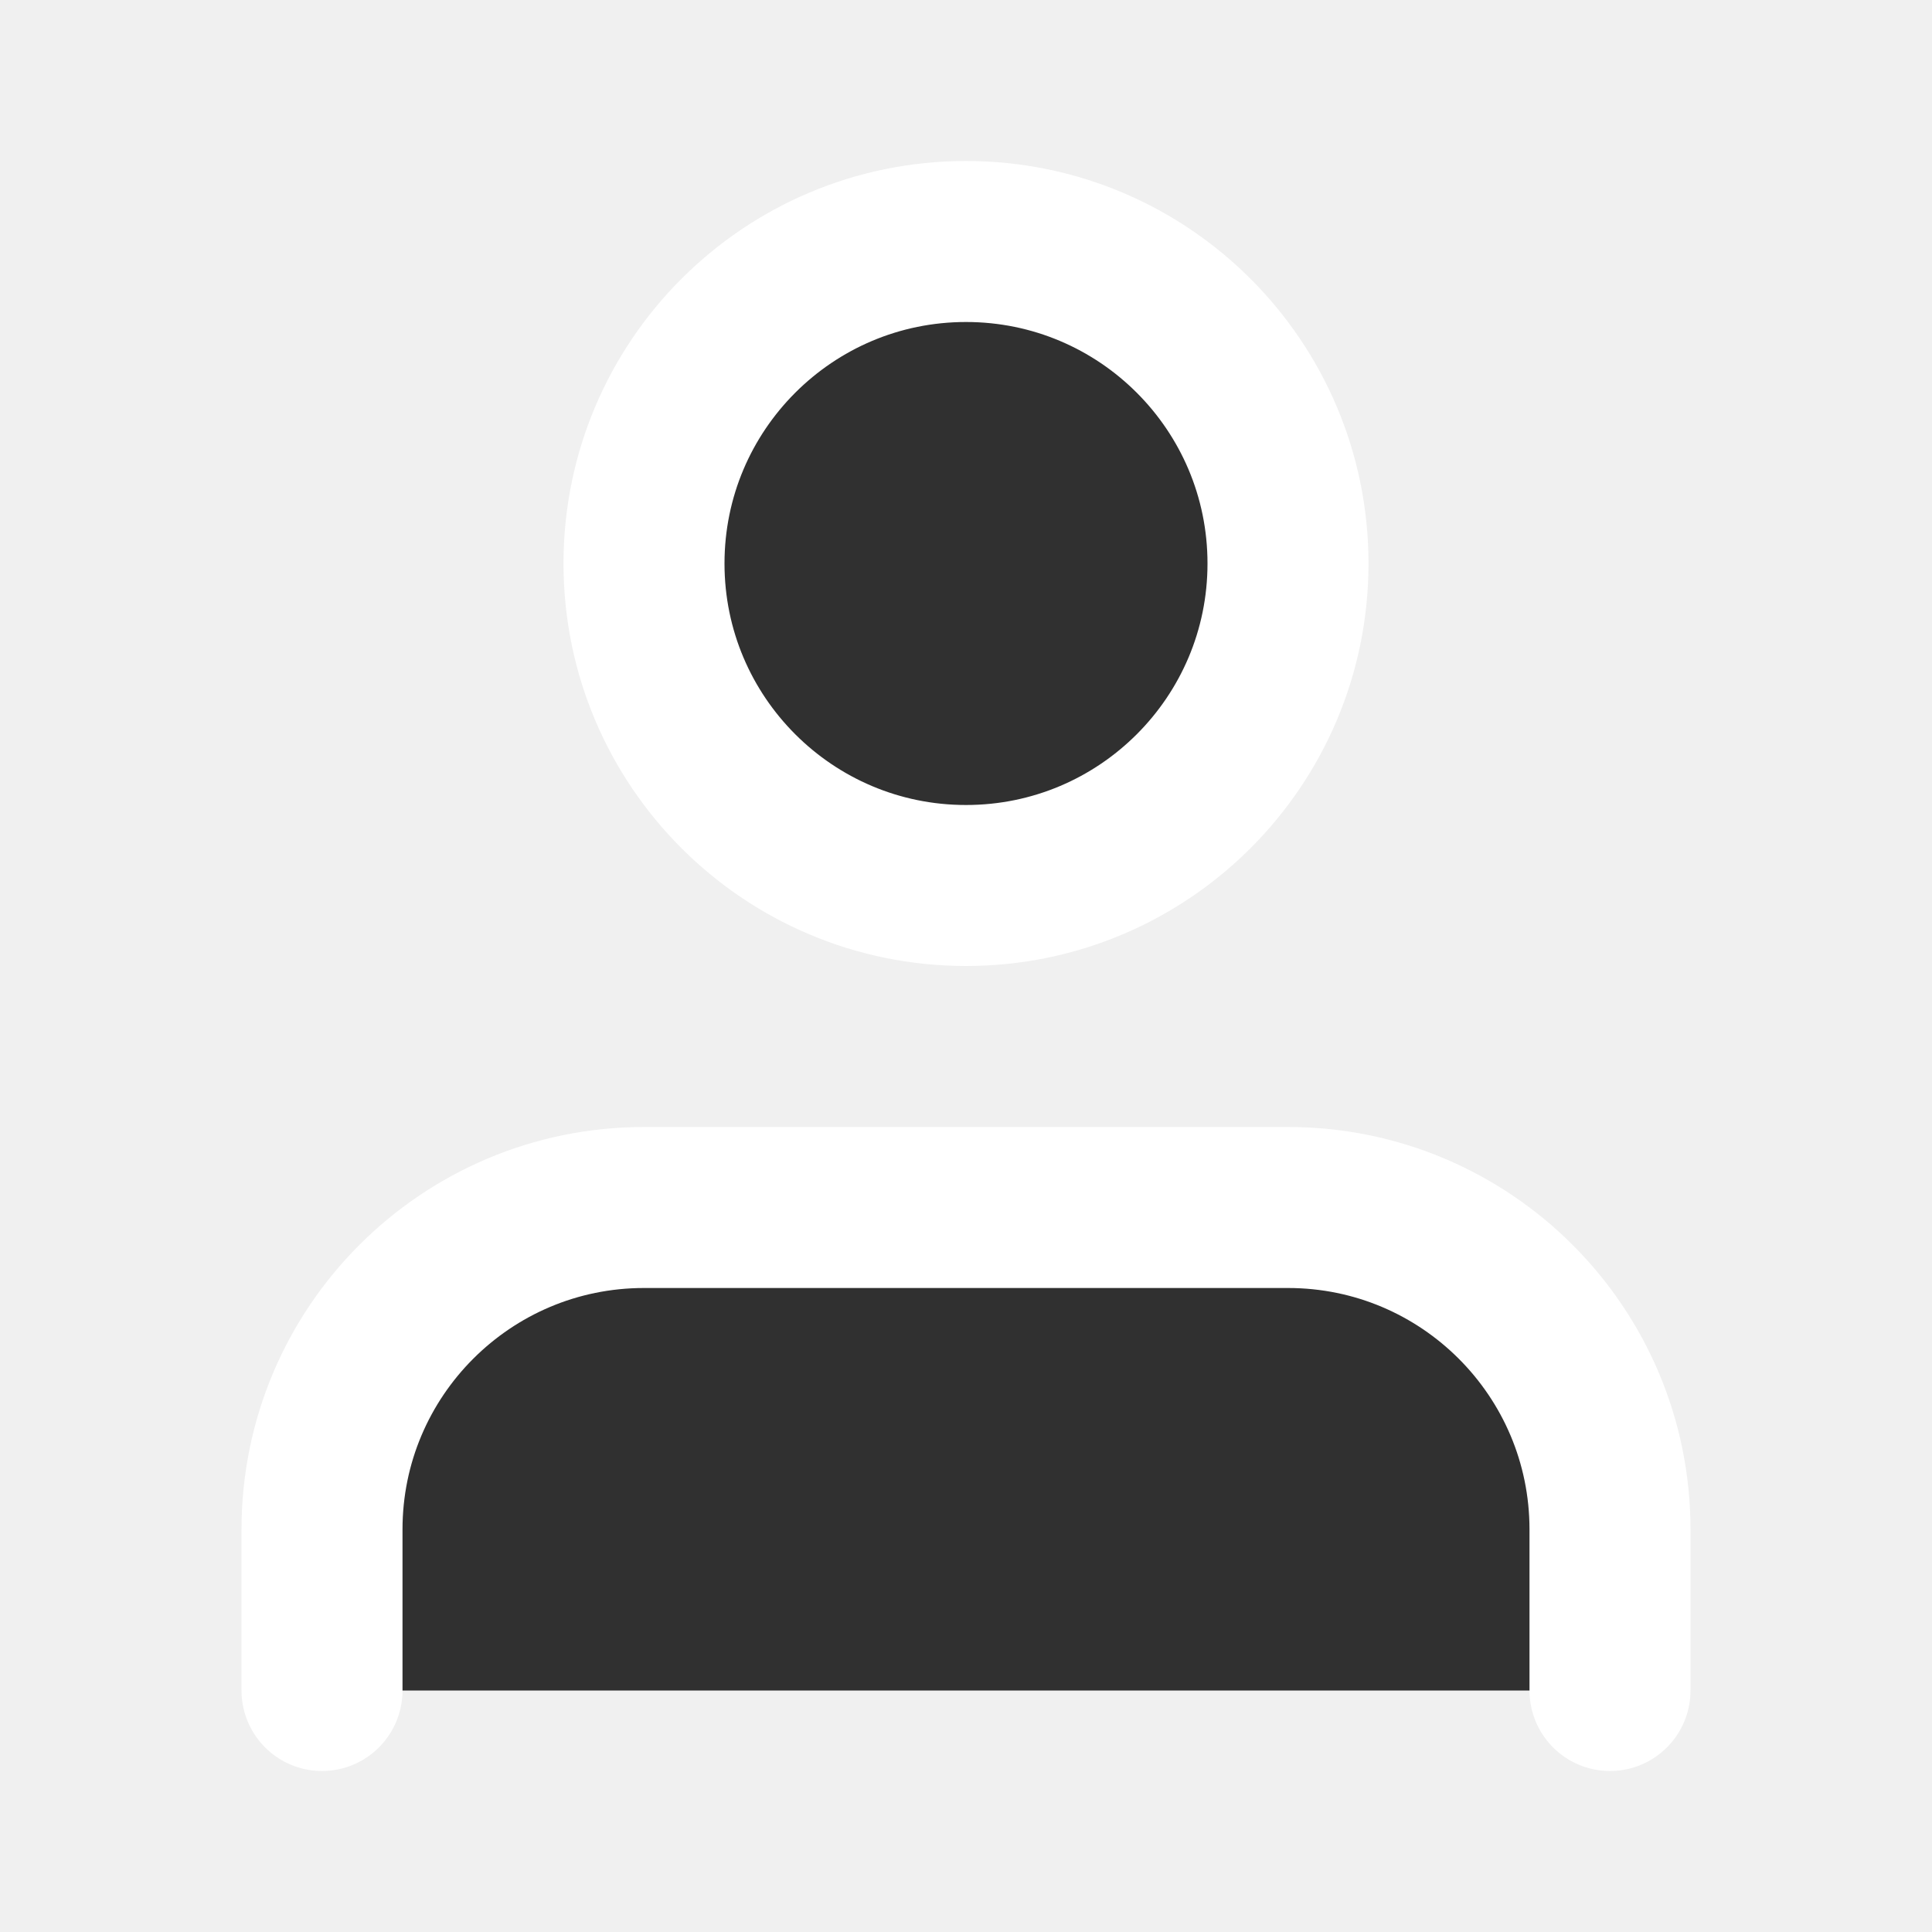
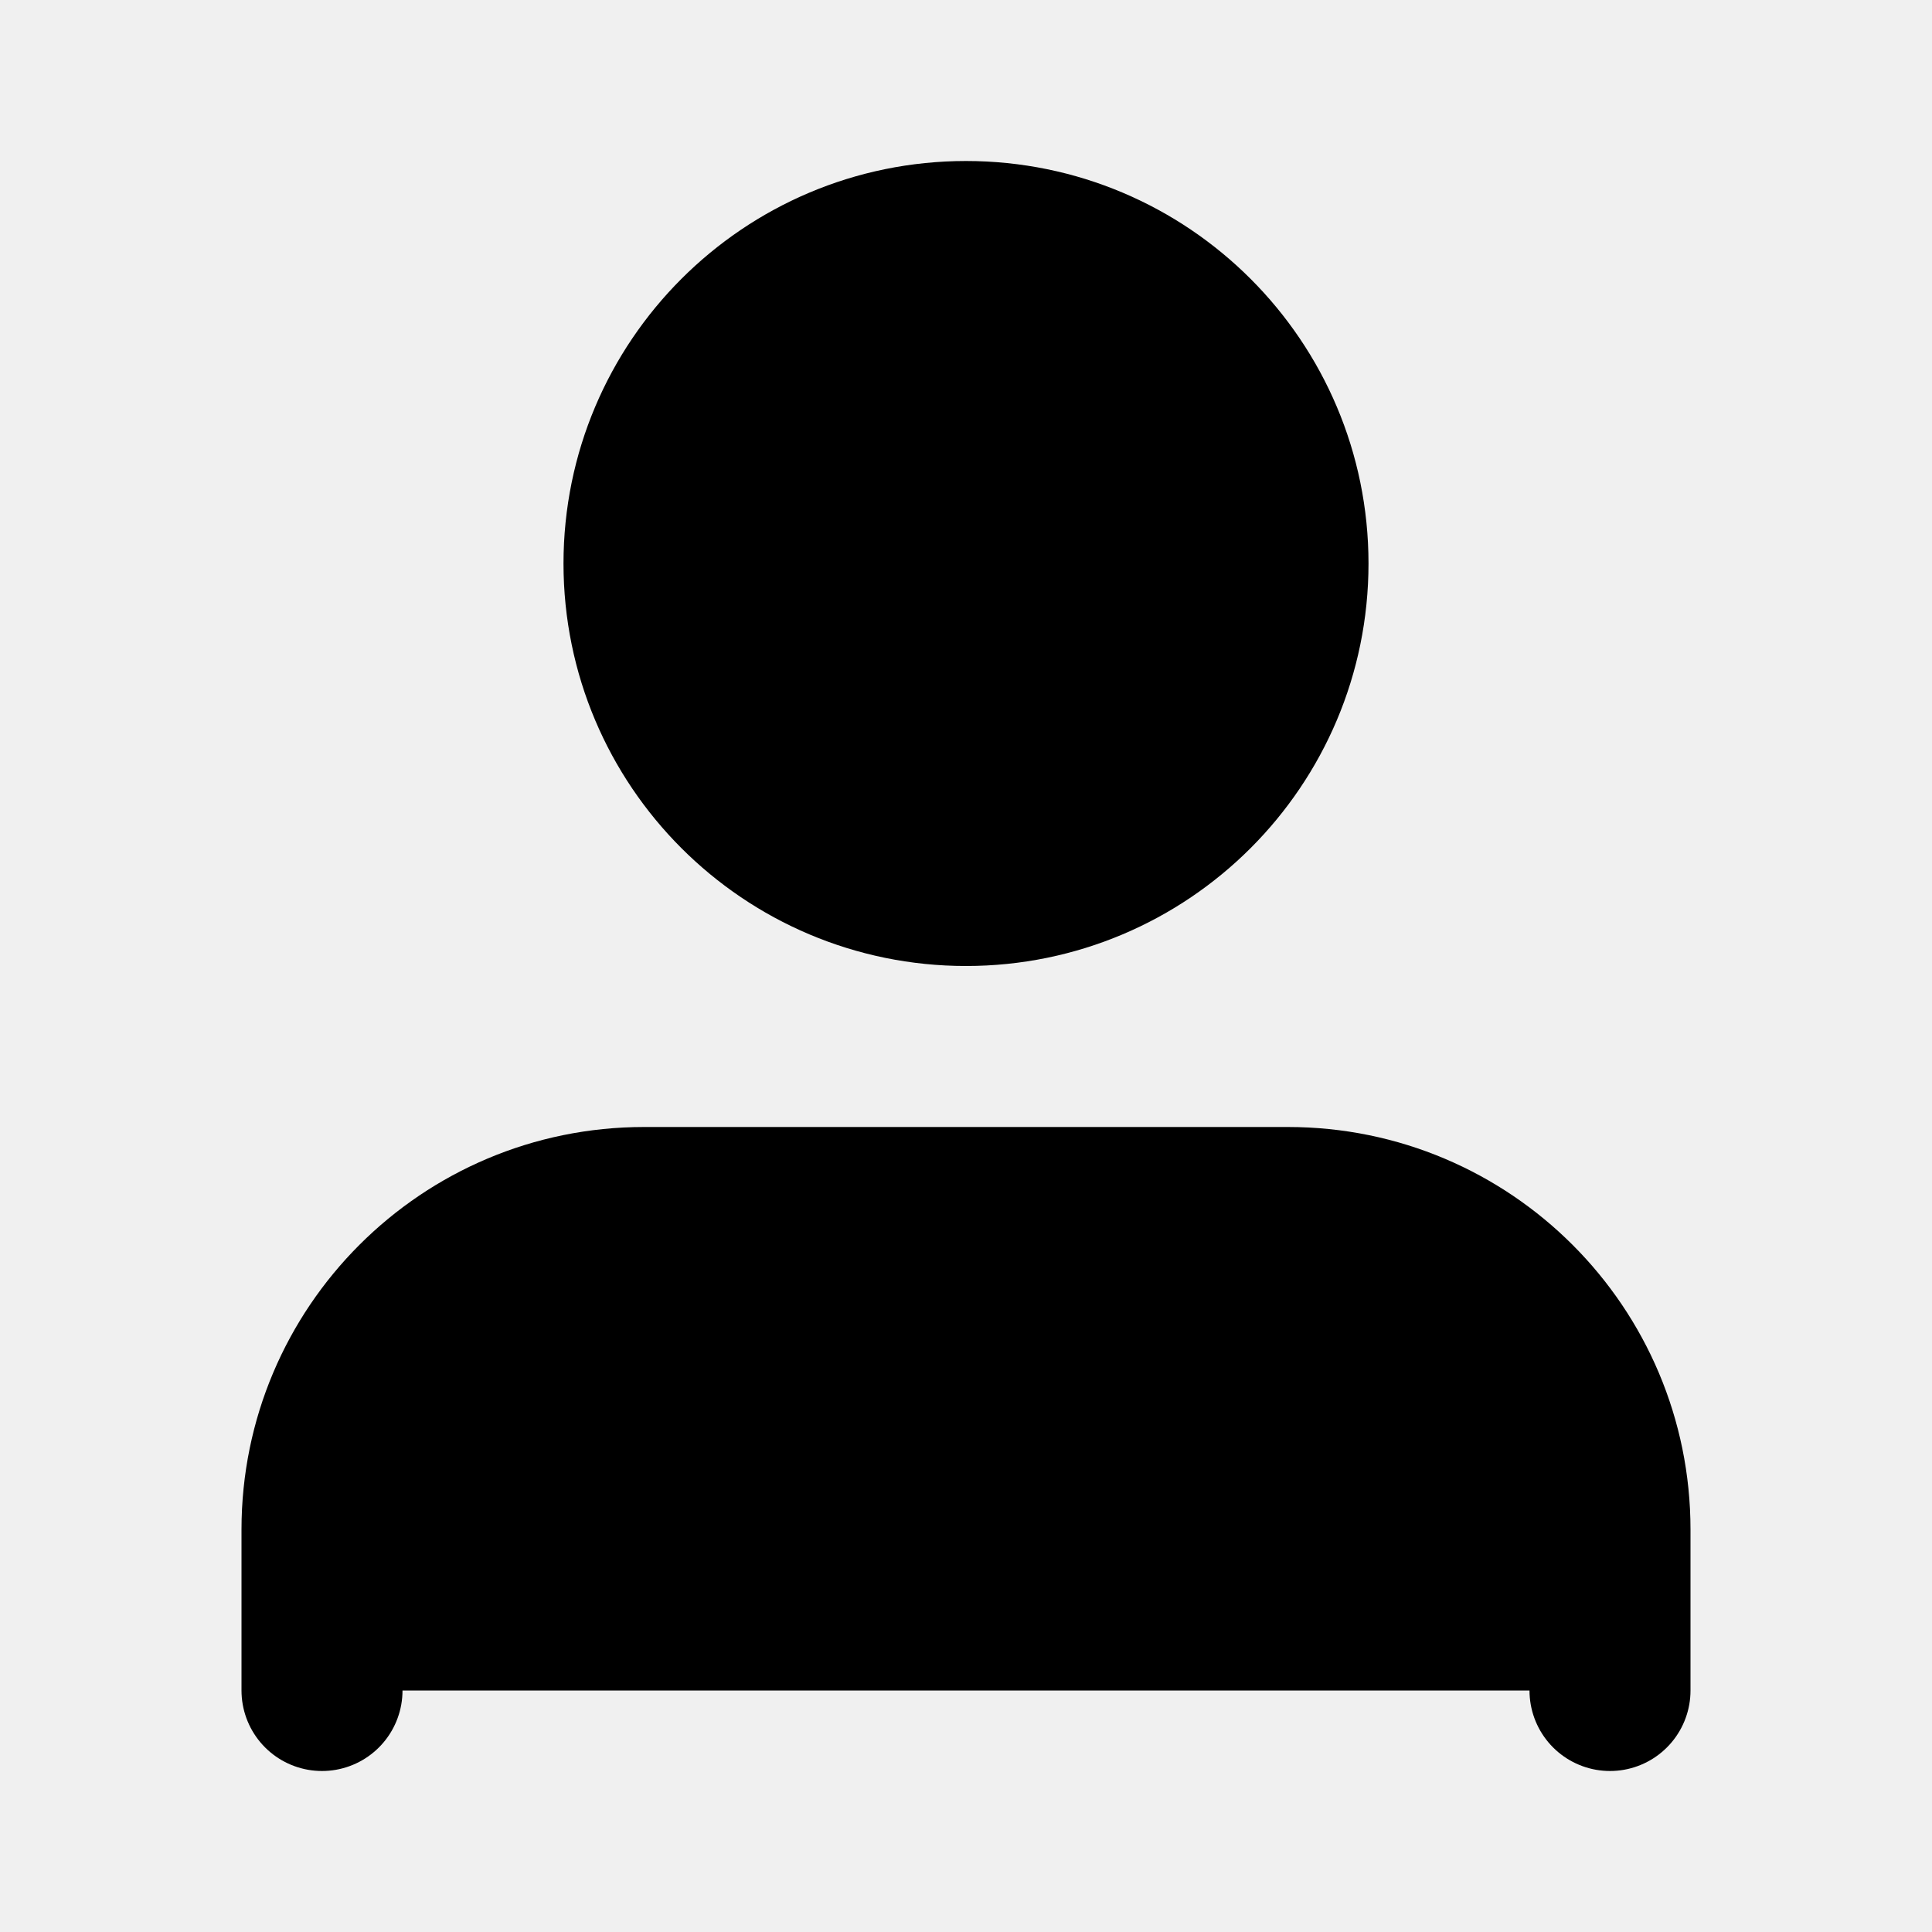
- <svg xmlns="http://www.w3.org/2000/svg" width="24" height="24" viewBox="0 0 24 24" fill="#303030" stroke="#fff" stroke-width="2" stroke-linecap="round" stroke-linejoin="round" class="feather feather-user">
+ <svg xmlns="http://www.w3.org/2000/svg" width="24" height="24" viewBox="0 0 24 24" fill="currentColor" stroke="currentColor" stroke-width="2" stroke-linecap="round" stroke-linejoin="round" class="feather feather-user">
  <path d="M20 21v-2a4 4 0 0 0-4-4H8a4 4 0 0 0-4 4v2" />
  <circle cx="12" cy="7" r="4" />
</svg>
